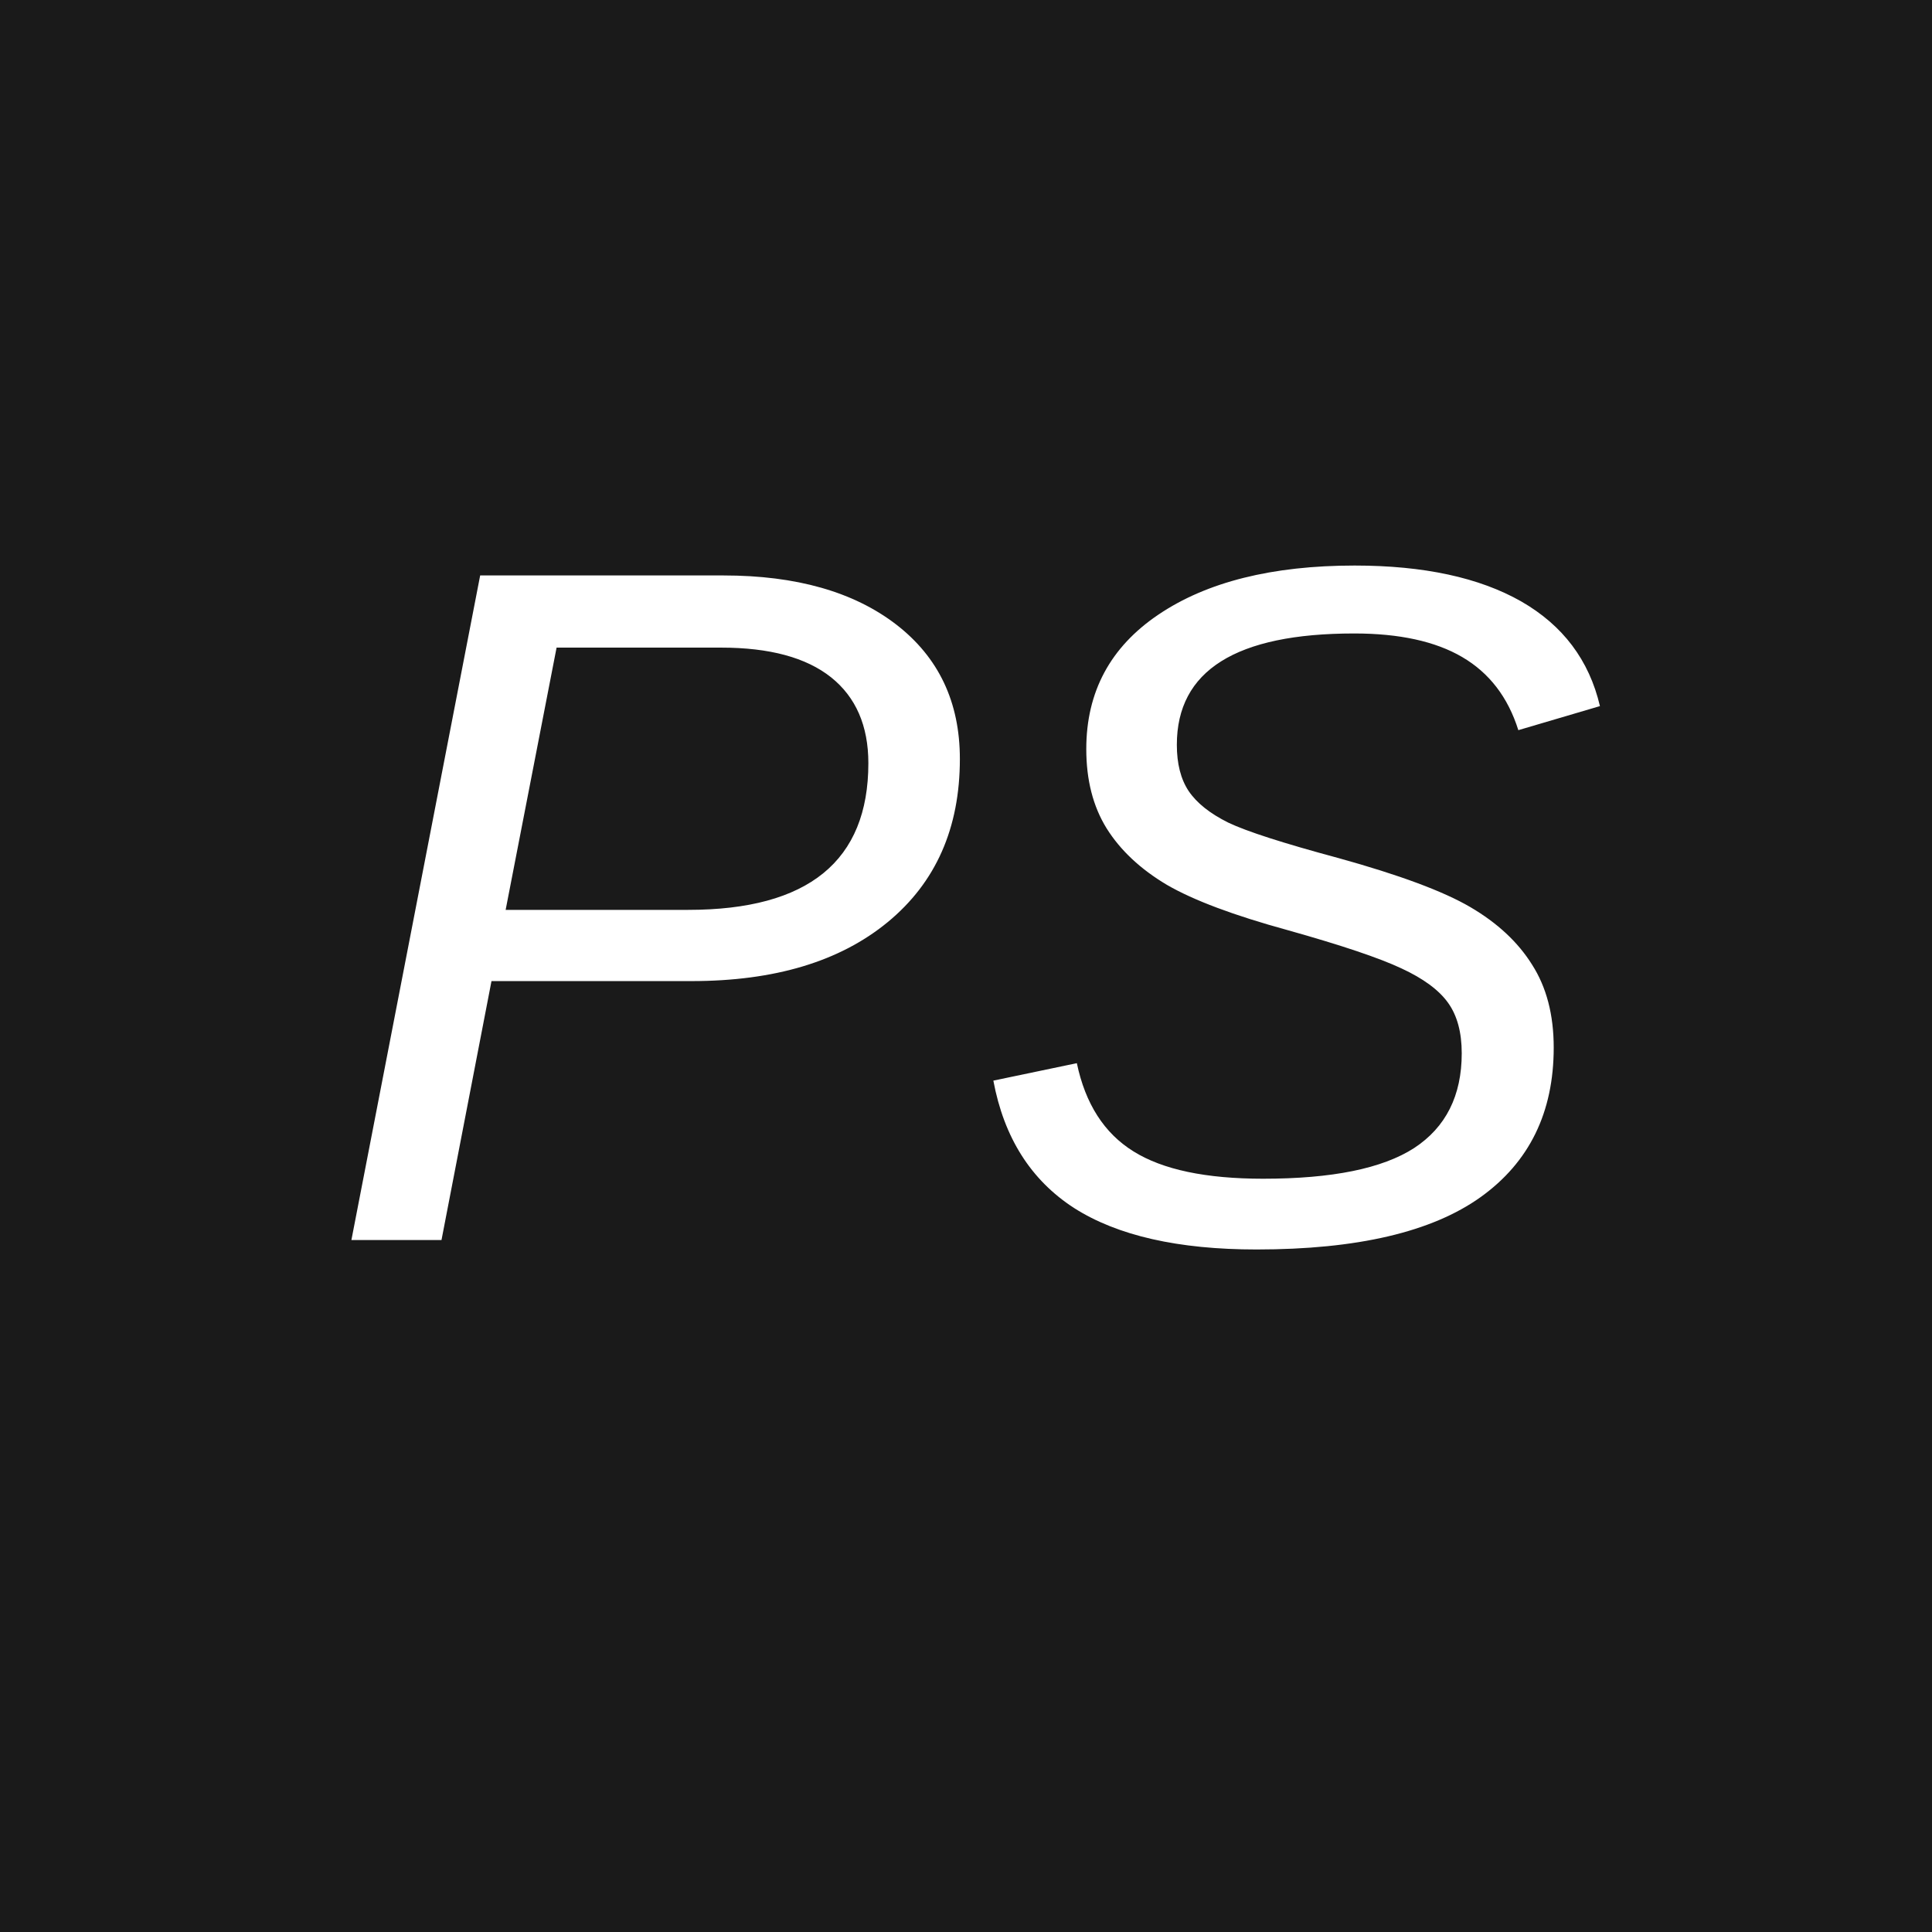
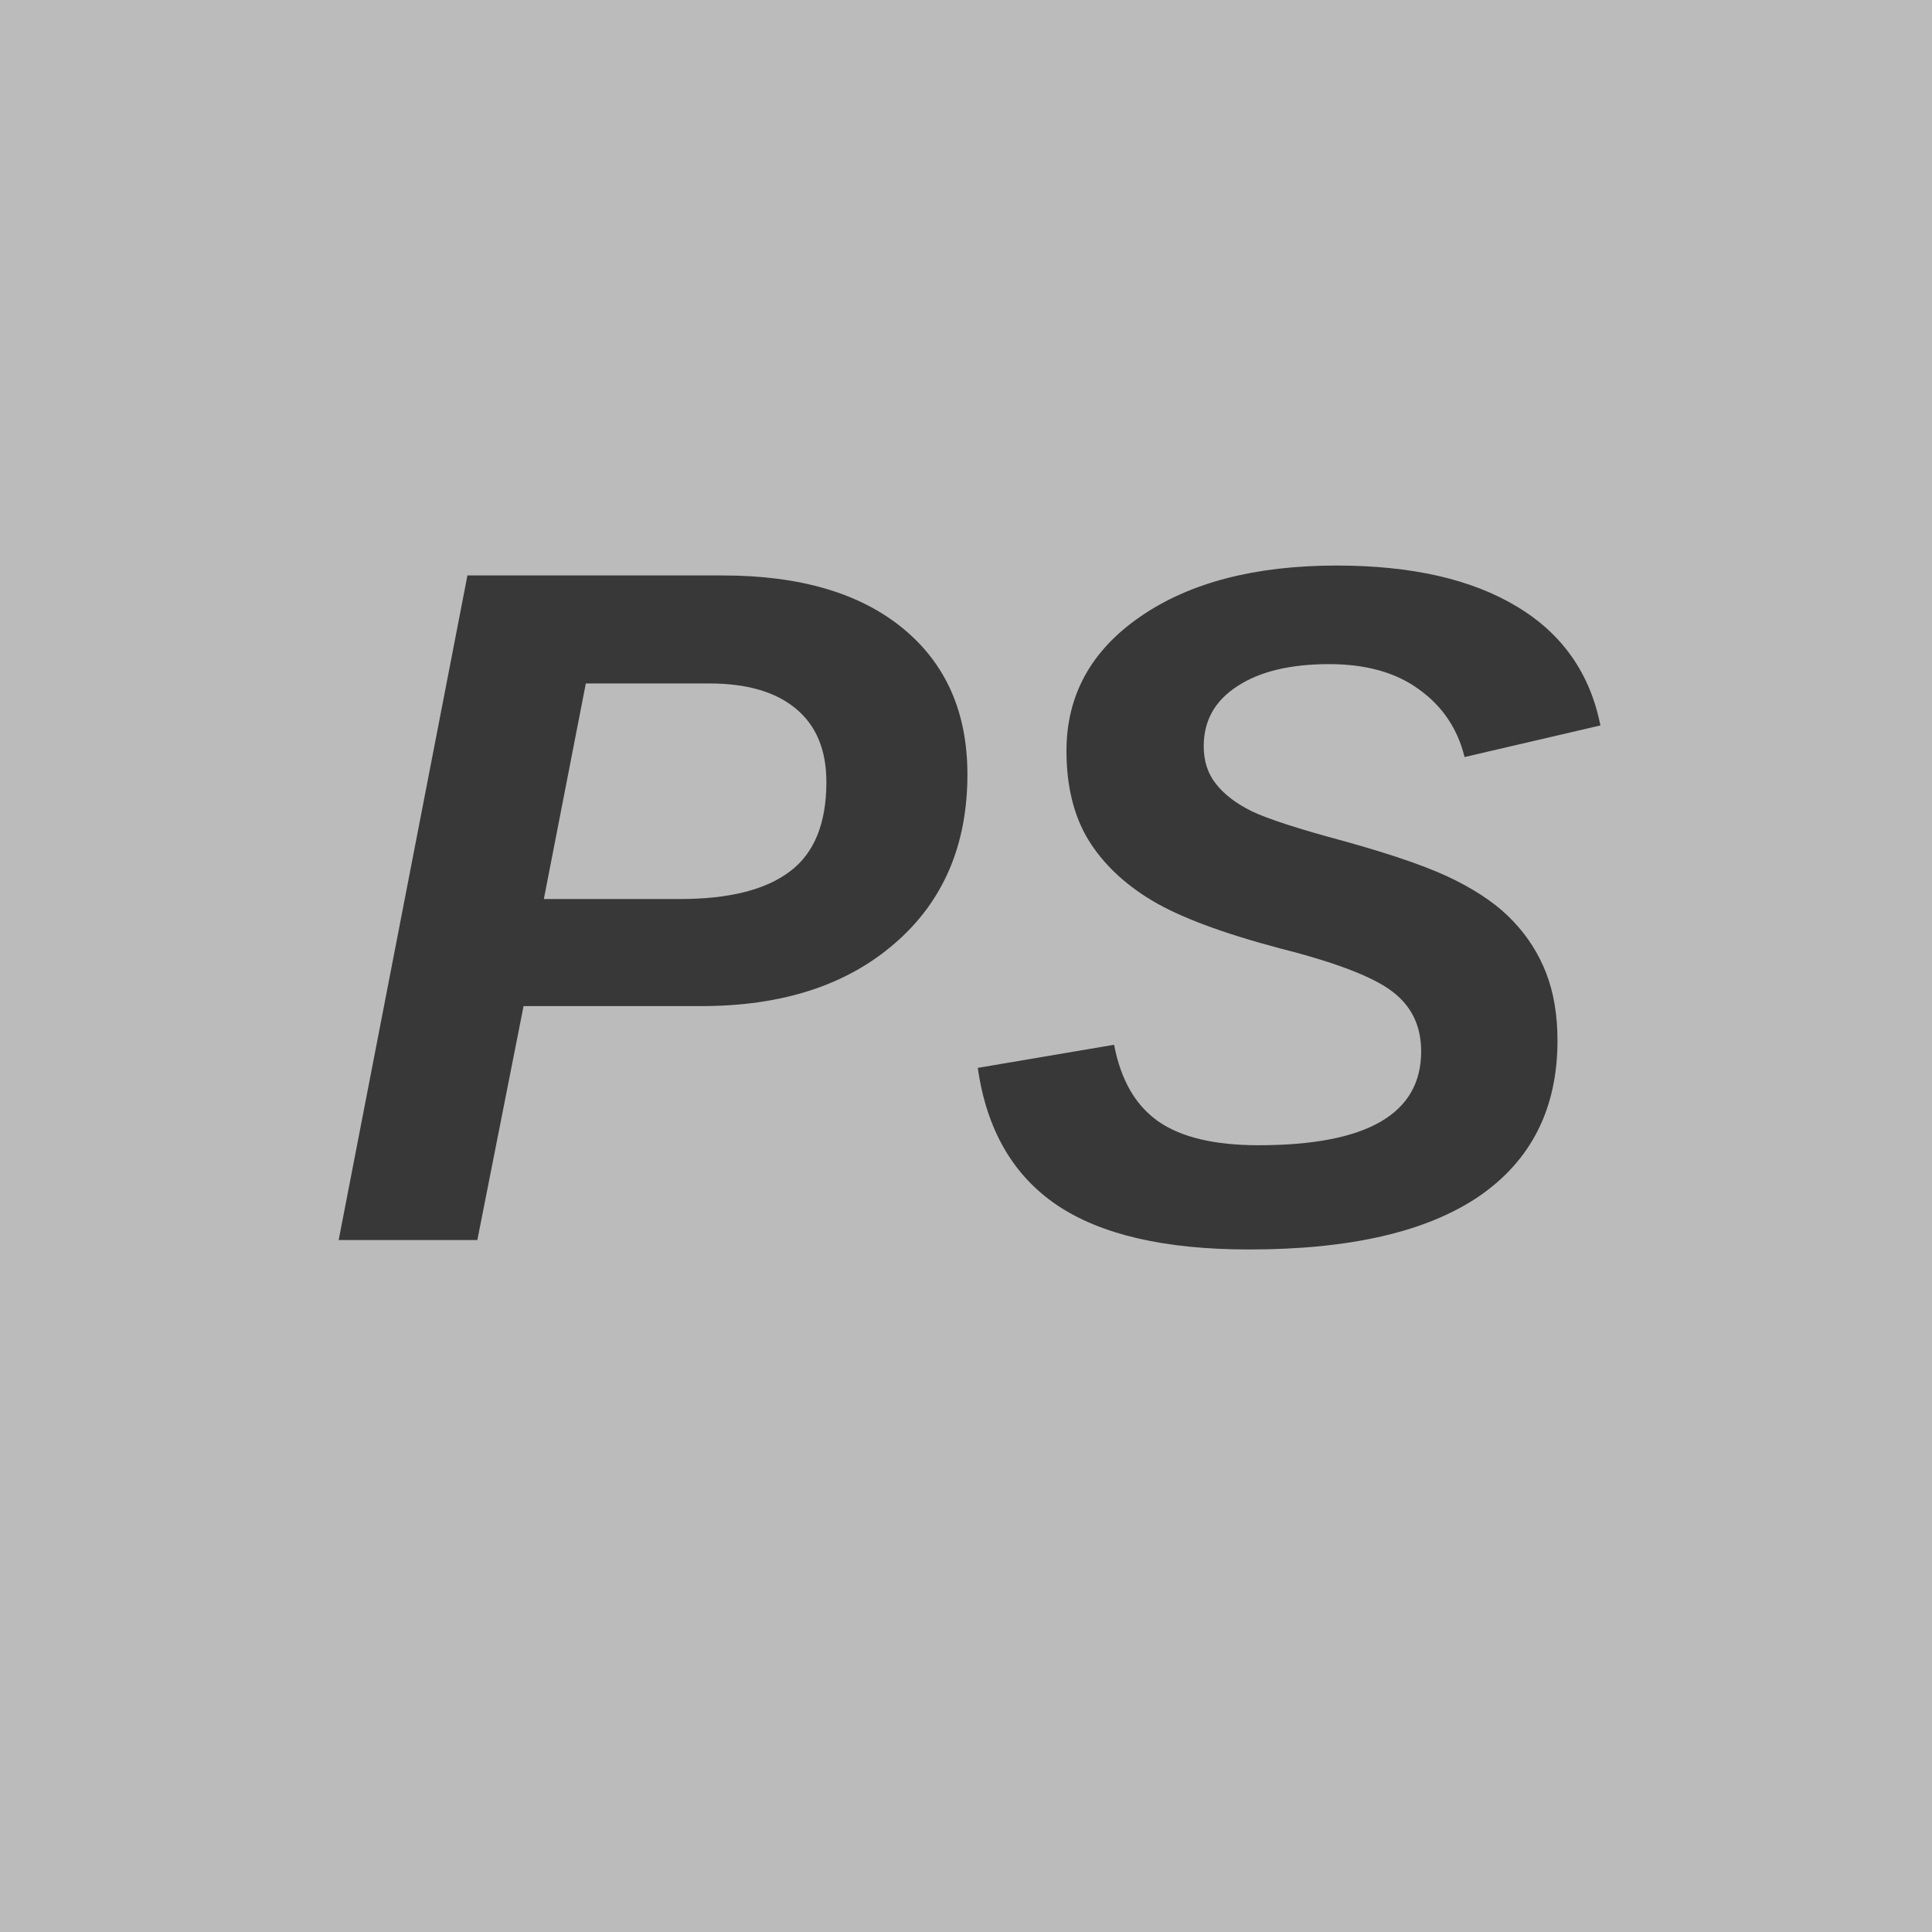
<svg xmlns="http://www.w3.org/2000/svg" width="64" height="64">
-   <rect width="100%" height="100%" fill="#1a1a1a" />
-   <text x="50%" y="50%" font-size="32" font-family="Arial, sans-serif" font-style="italic" fill="white" text-anchor="middle" dominant-baseline="middle">
+   <rect width="100%" height="100%" fill="#bbb" />
+   <text x="50%" y="50%" font-size="32" font-family="Arial, sans-serif" font-style="italic" opacity="0.7" fill="black" font-weight="bold" text-anchor="middle" dominant-baseline="middle">
    PS
  </text>
</svg>
